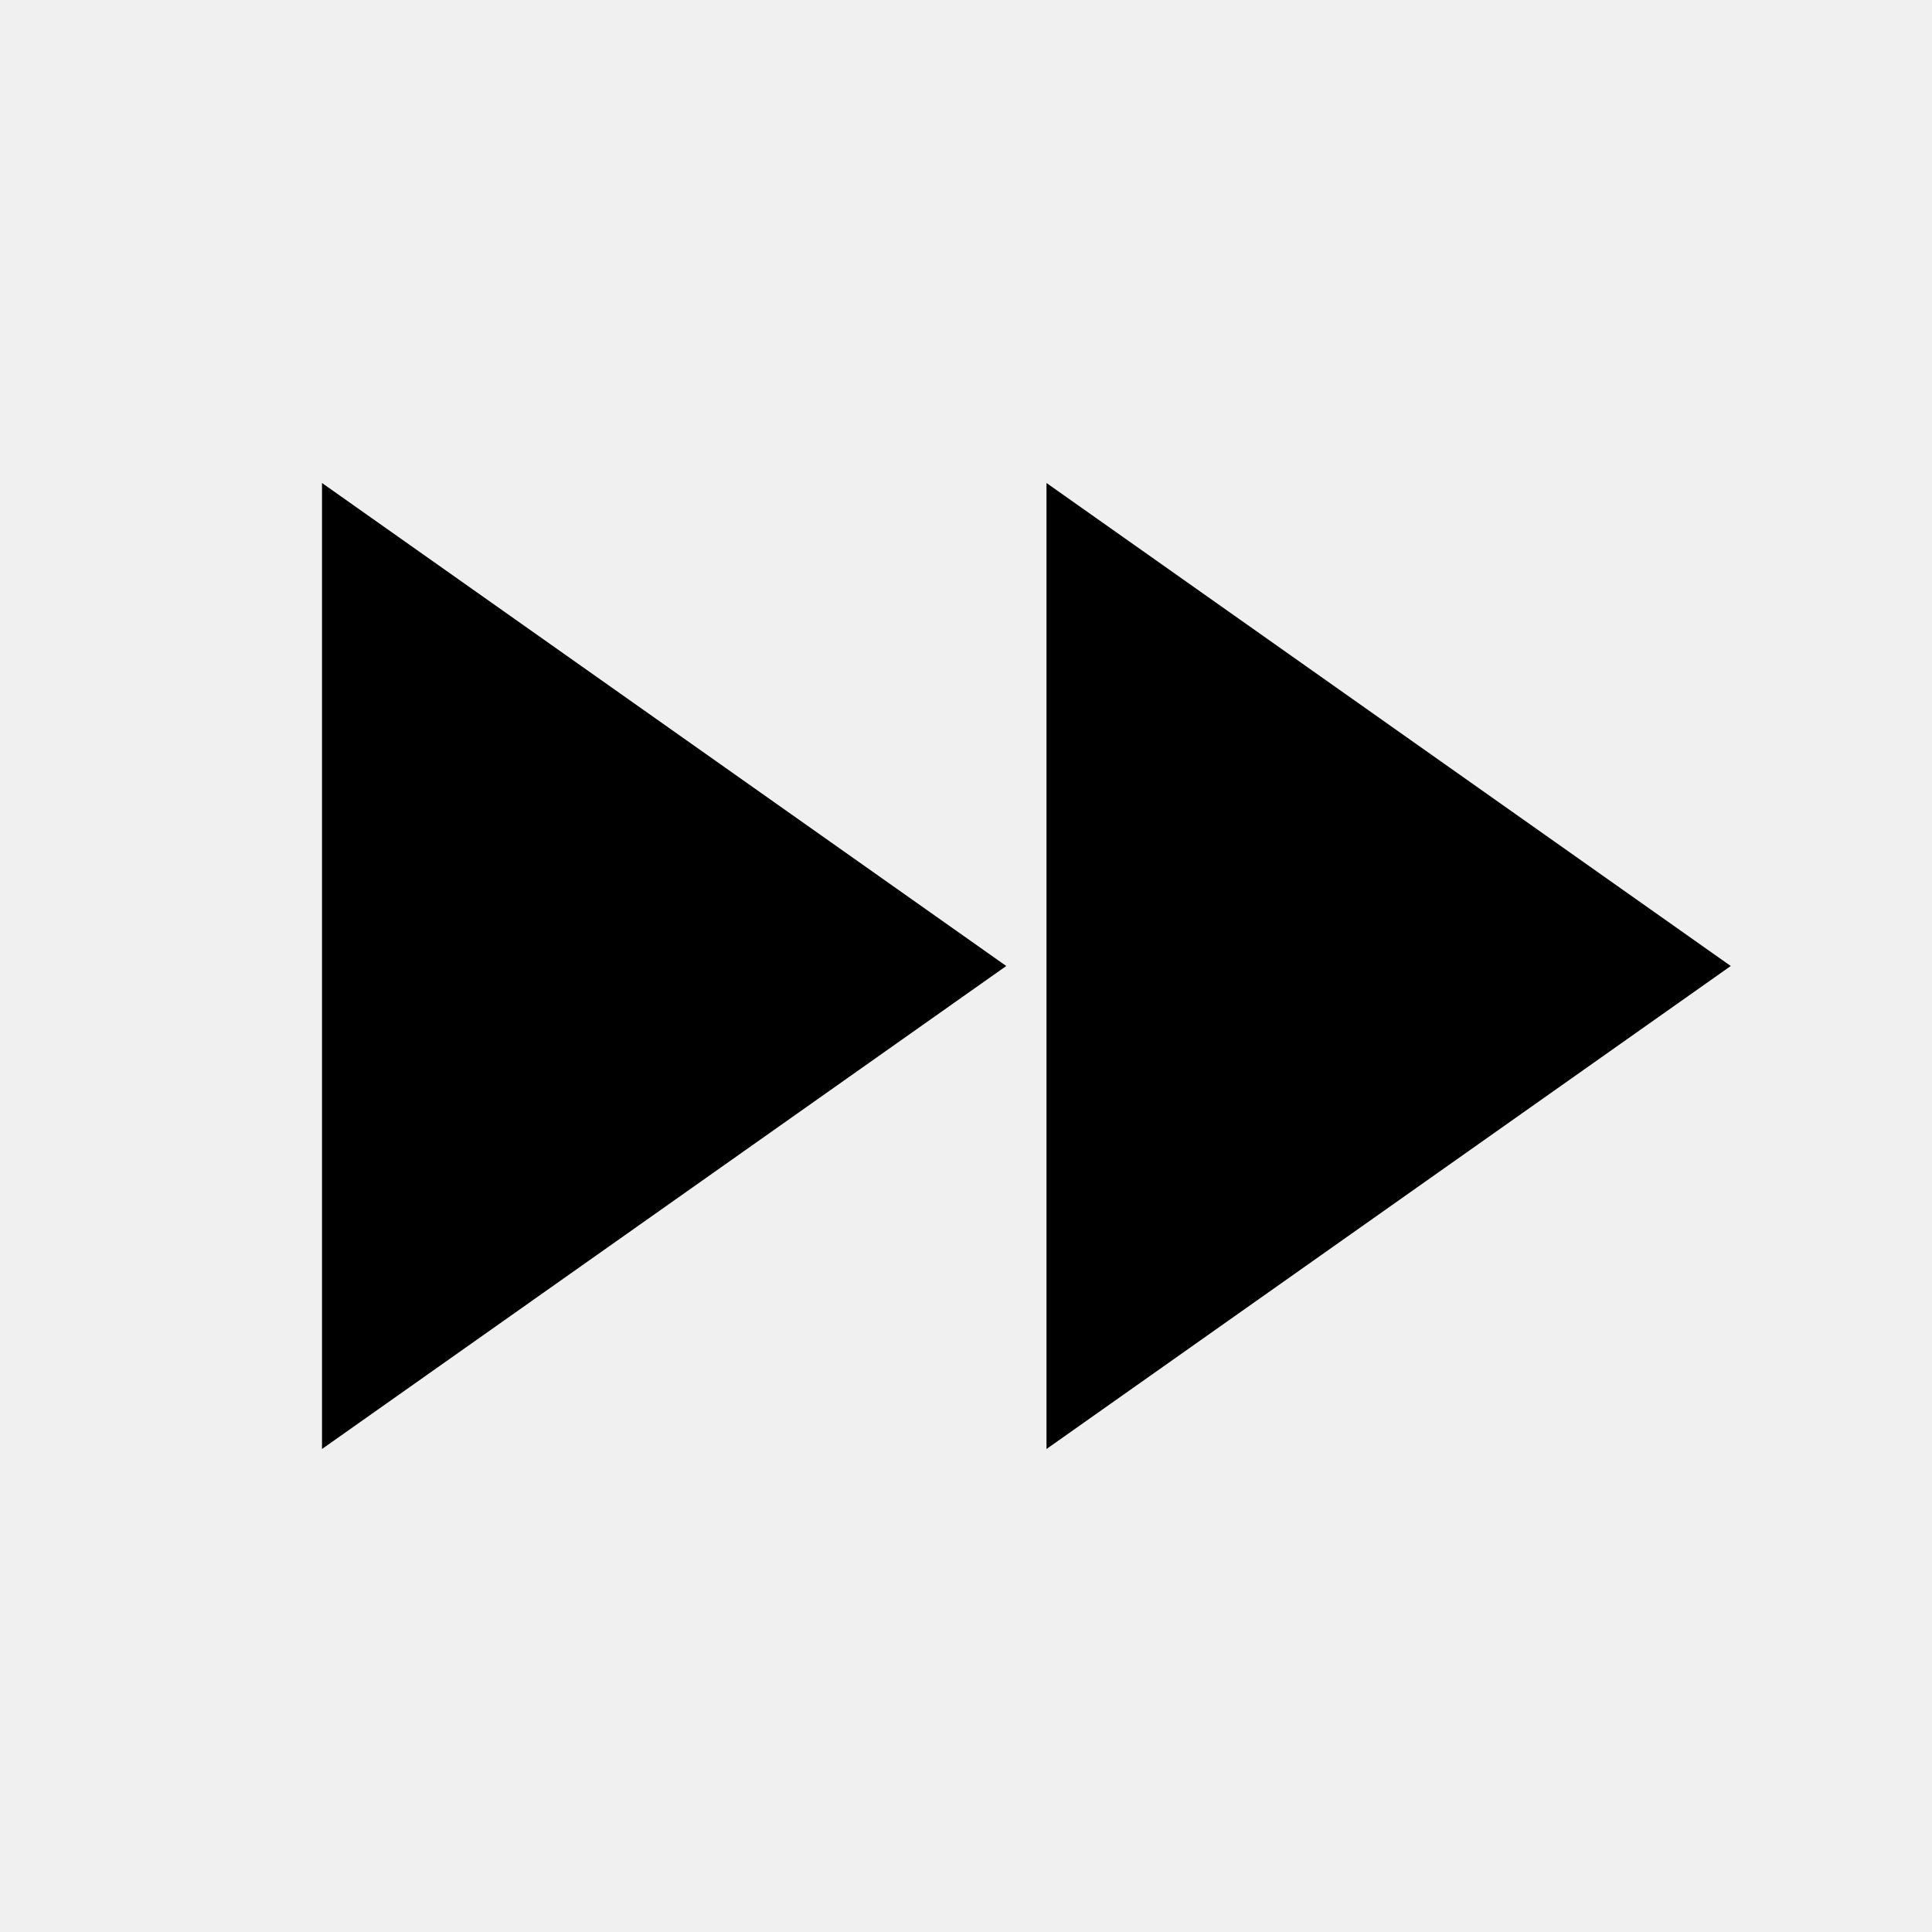
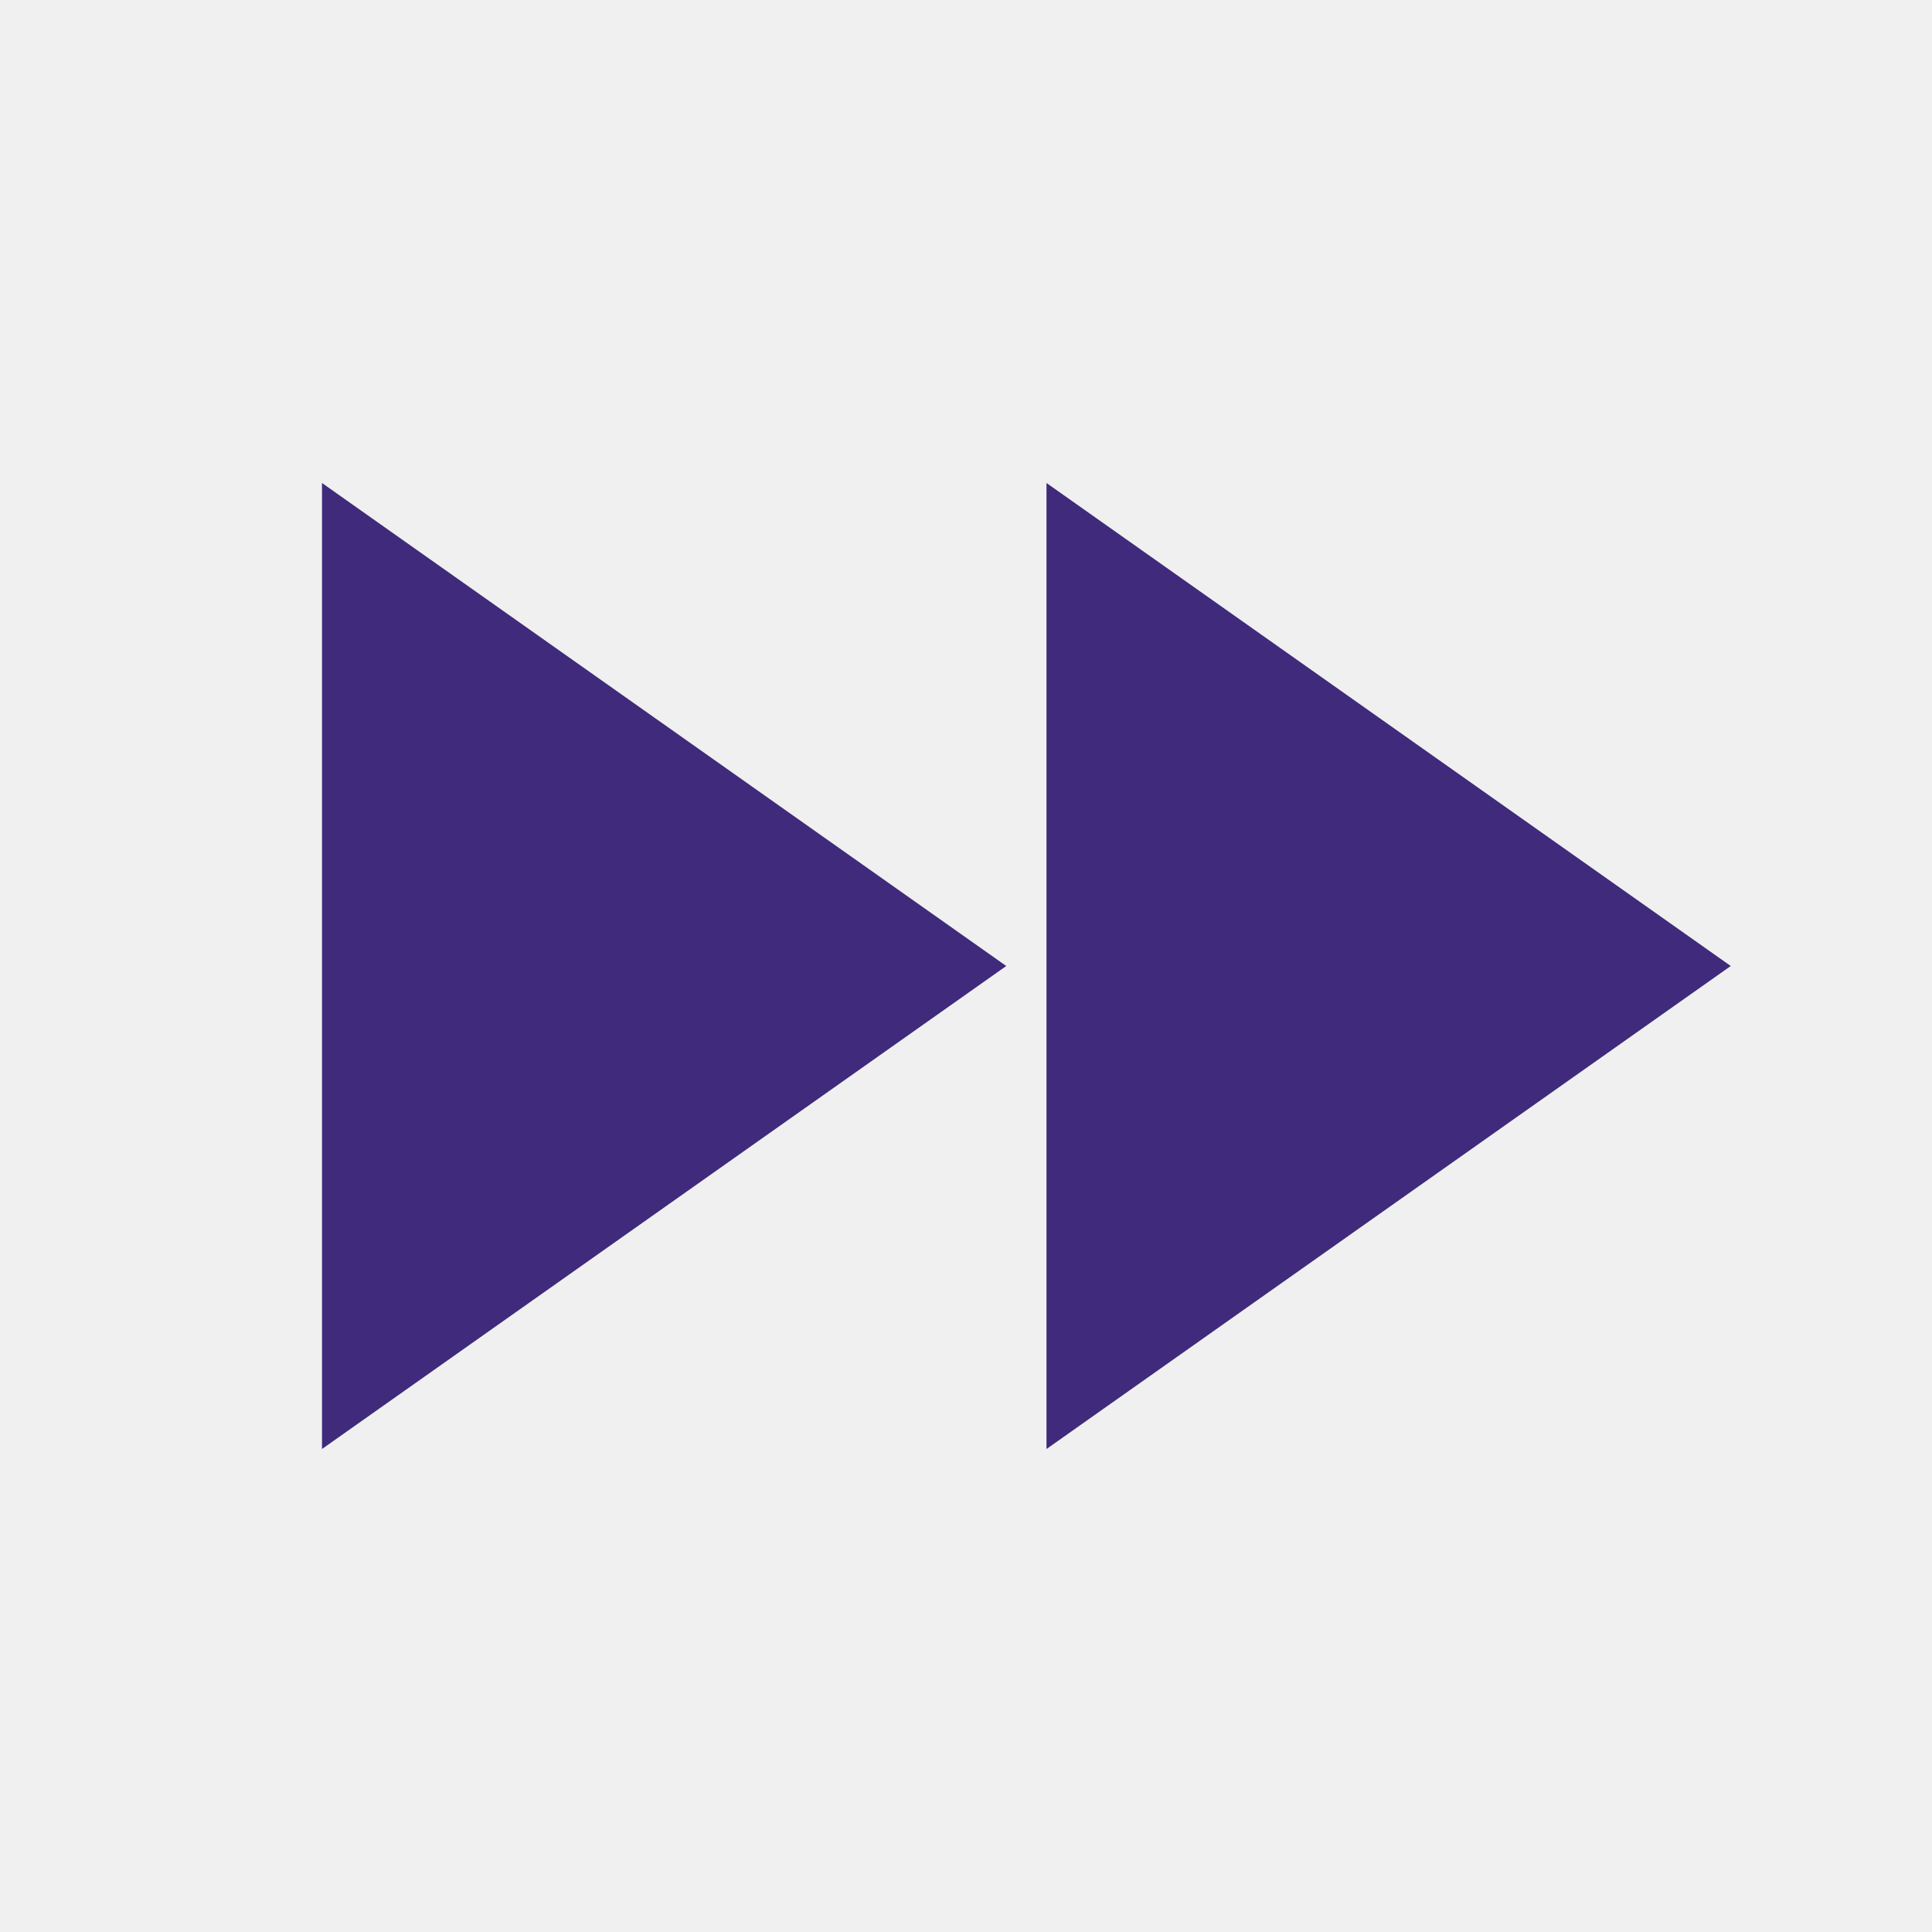
<svg xmlns="http://www.w3.org/2000/svg" width="60" height="60" viewBox="0 0 60 60" fill="none">
-   <g clip-path="url(#clip0_565_3105)">
-     <path d="M10 45L31.25 30L10 15V45ZM32.5 15V45L53.75 30L32.5 15Z" fill="black" />
+   <g clip-path="url(#clip0_3_2903)">
+     <path d="M10 45L31.25 30L10 15V45ZM32.5 15V45L53.75 30L32.5 15Z" fill="#3F2A7B" />
  </g>
  <defs>
-     <clipPath id="clip0_565_3105">
+     <clipPath id="clip0_3_2903">
      <rect width="60" height="60" fill="white" />
    </clipPath>
  </defs>
</svg>
